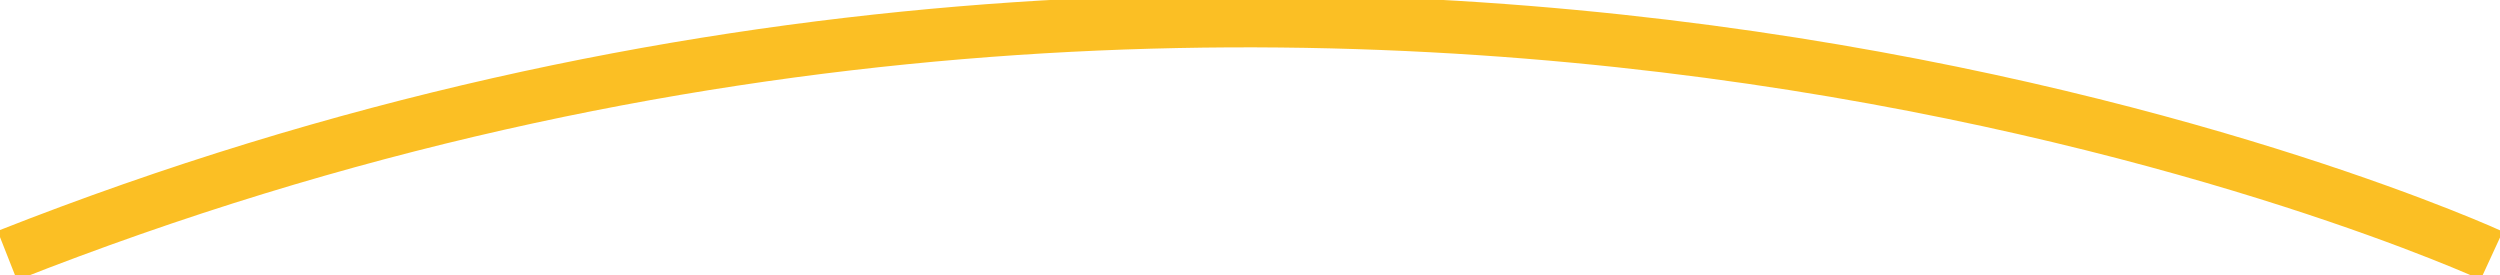
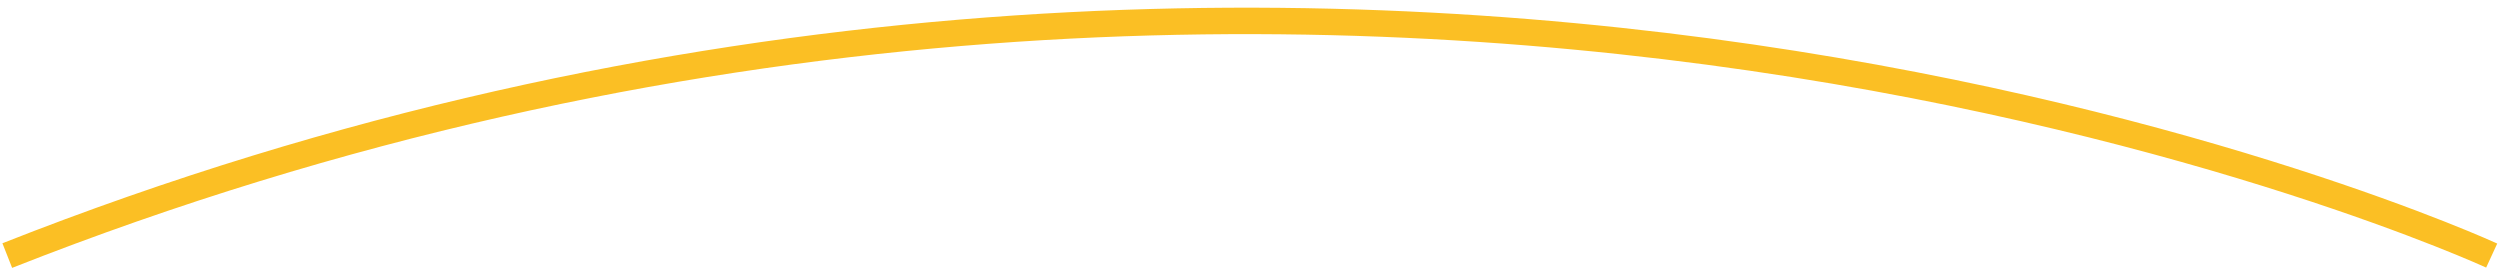
<svg xmlns="http://www.w3.org/2000/svg" width="189.003" height="20.717" viewBox="0 0 189.003 20.717">
-   <path id="Path_1" data-name="Path 1" d="M356.737,485.684c101.187-39.918,187.825,0,187.825,0" transform="translate(-356.187 -466.363)" fill="none" stroke="#fbbf24" stroke-width="4" />
+   <path id="Path_1" data-name="Path 1" d="M356.737,485.684c101.187-39.918,187.825,0,187.825,0" transform="translate(-356.187 -466.363)" fill="none" stroke="#fbbf24" stroke-width="2" />
</svg>
